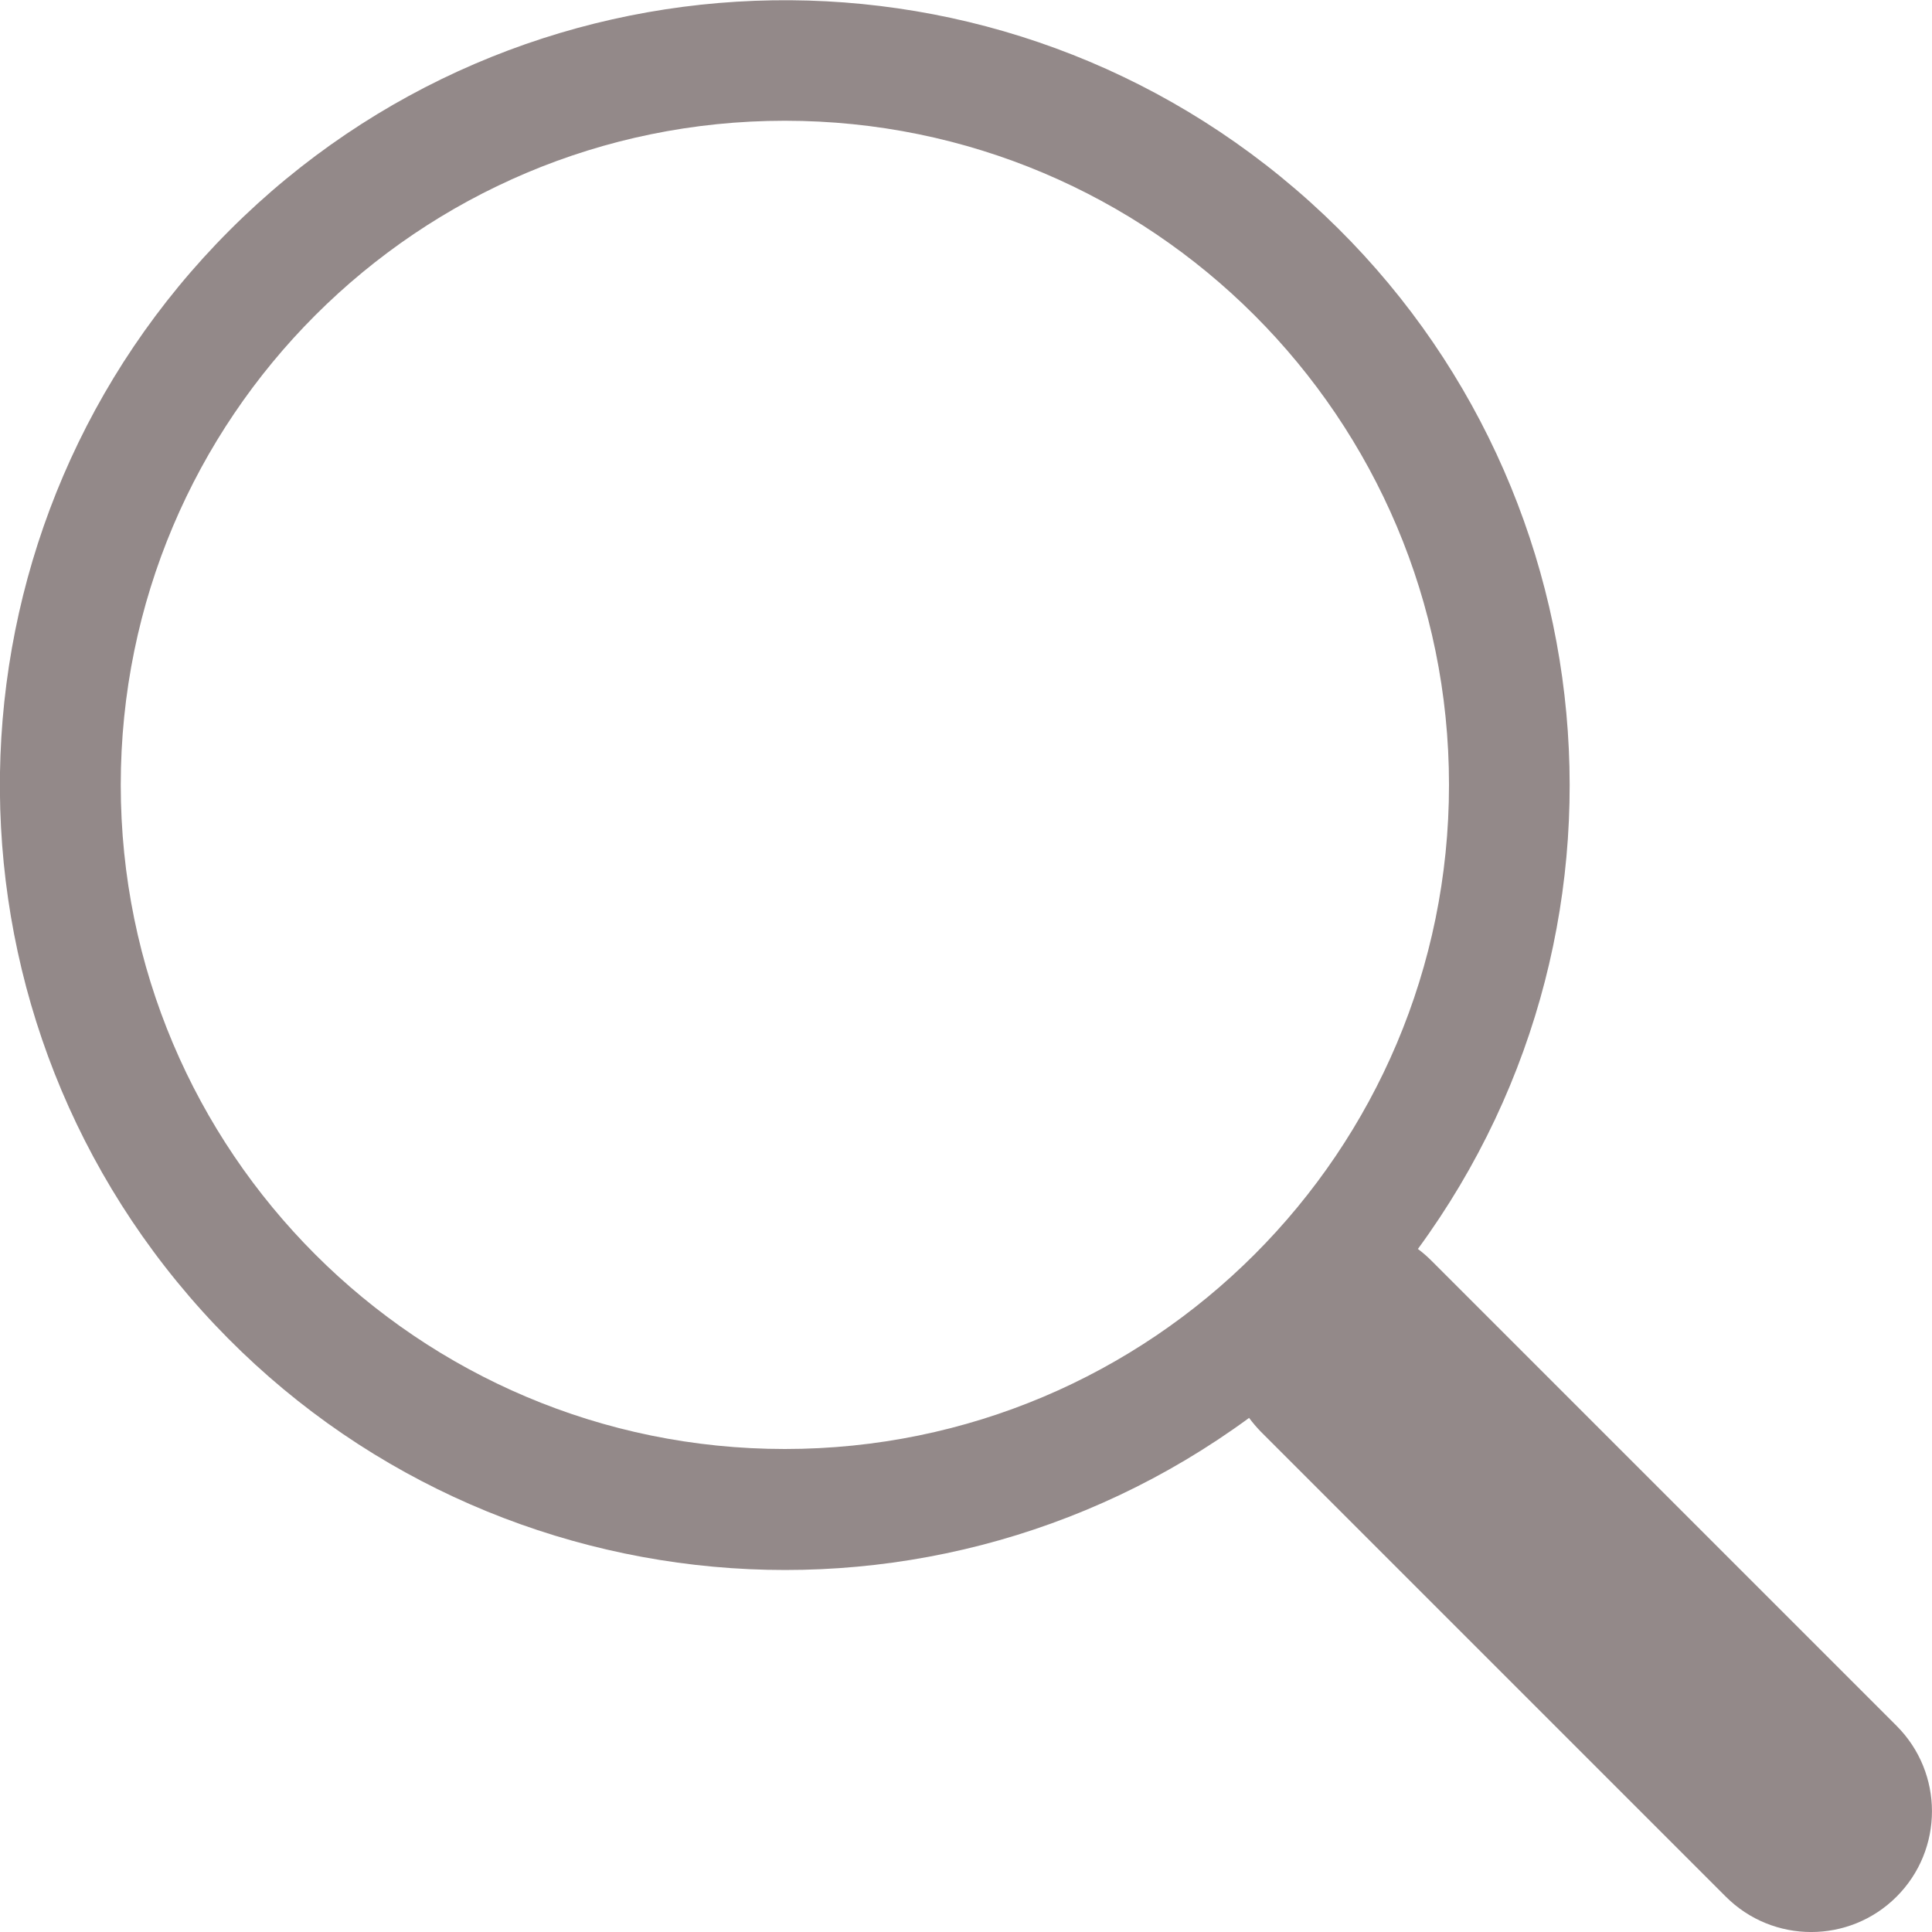
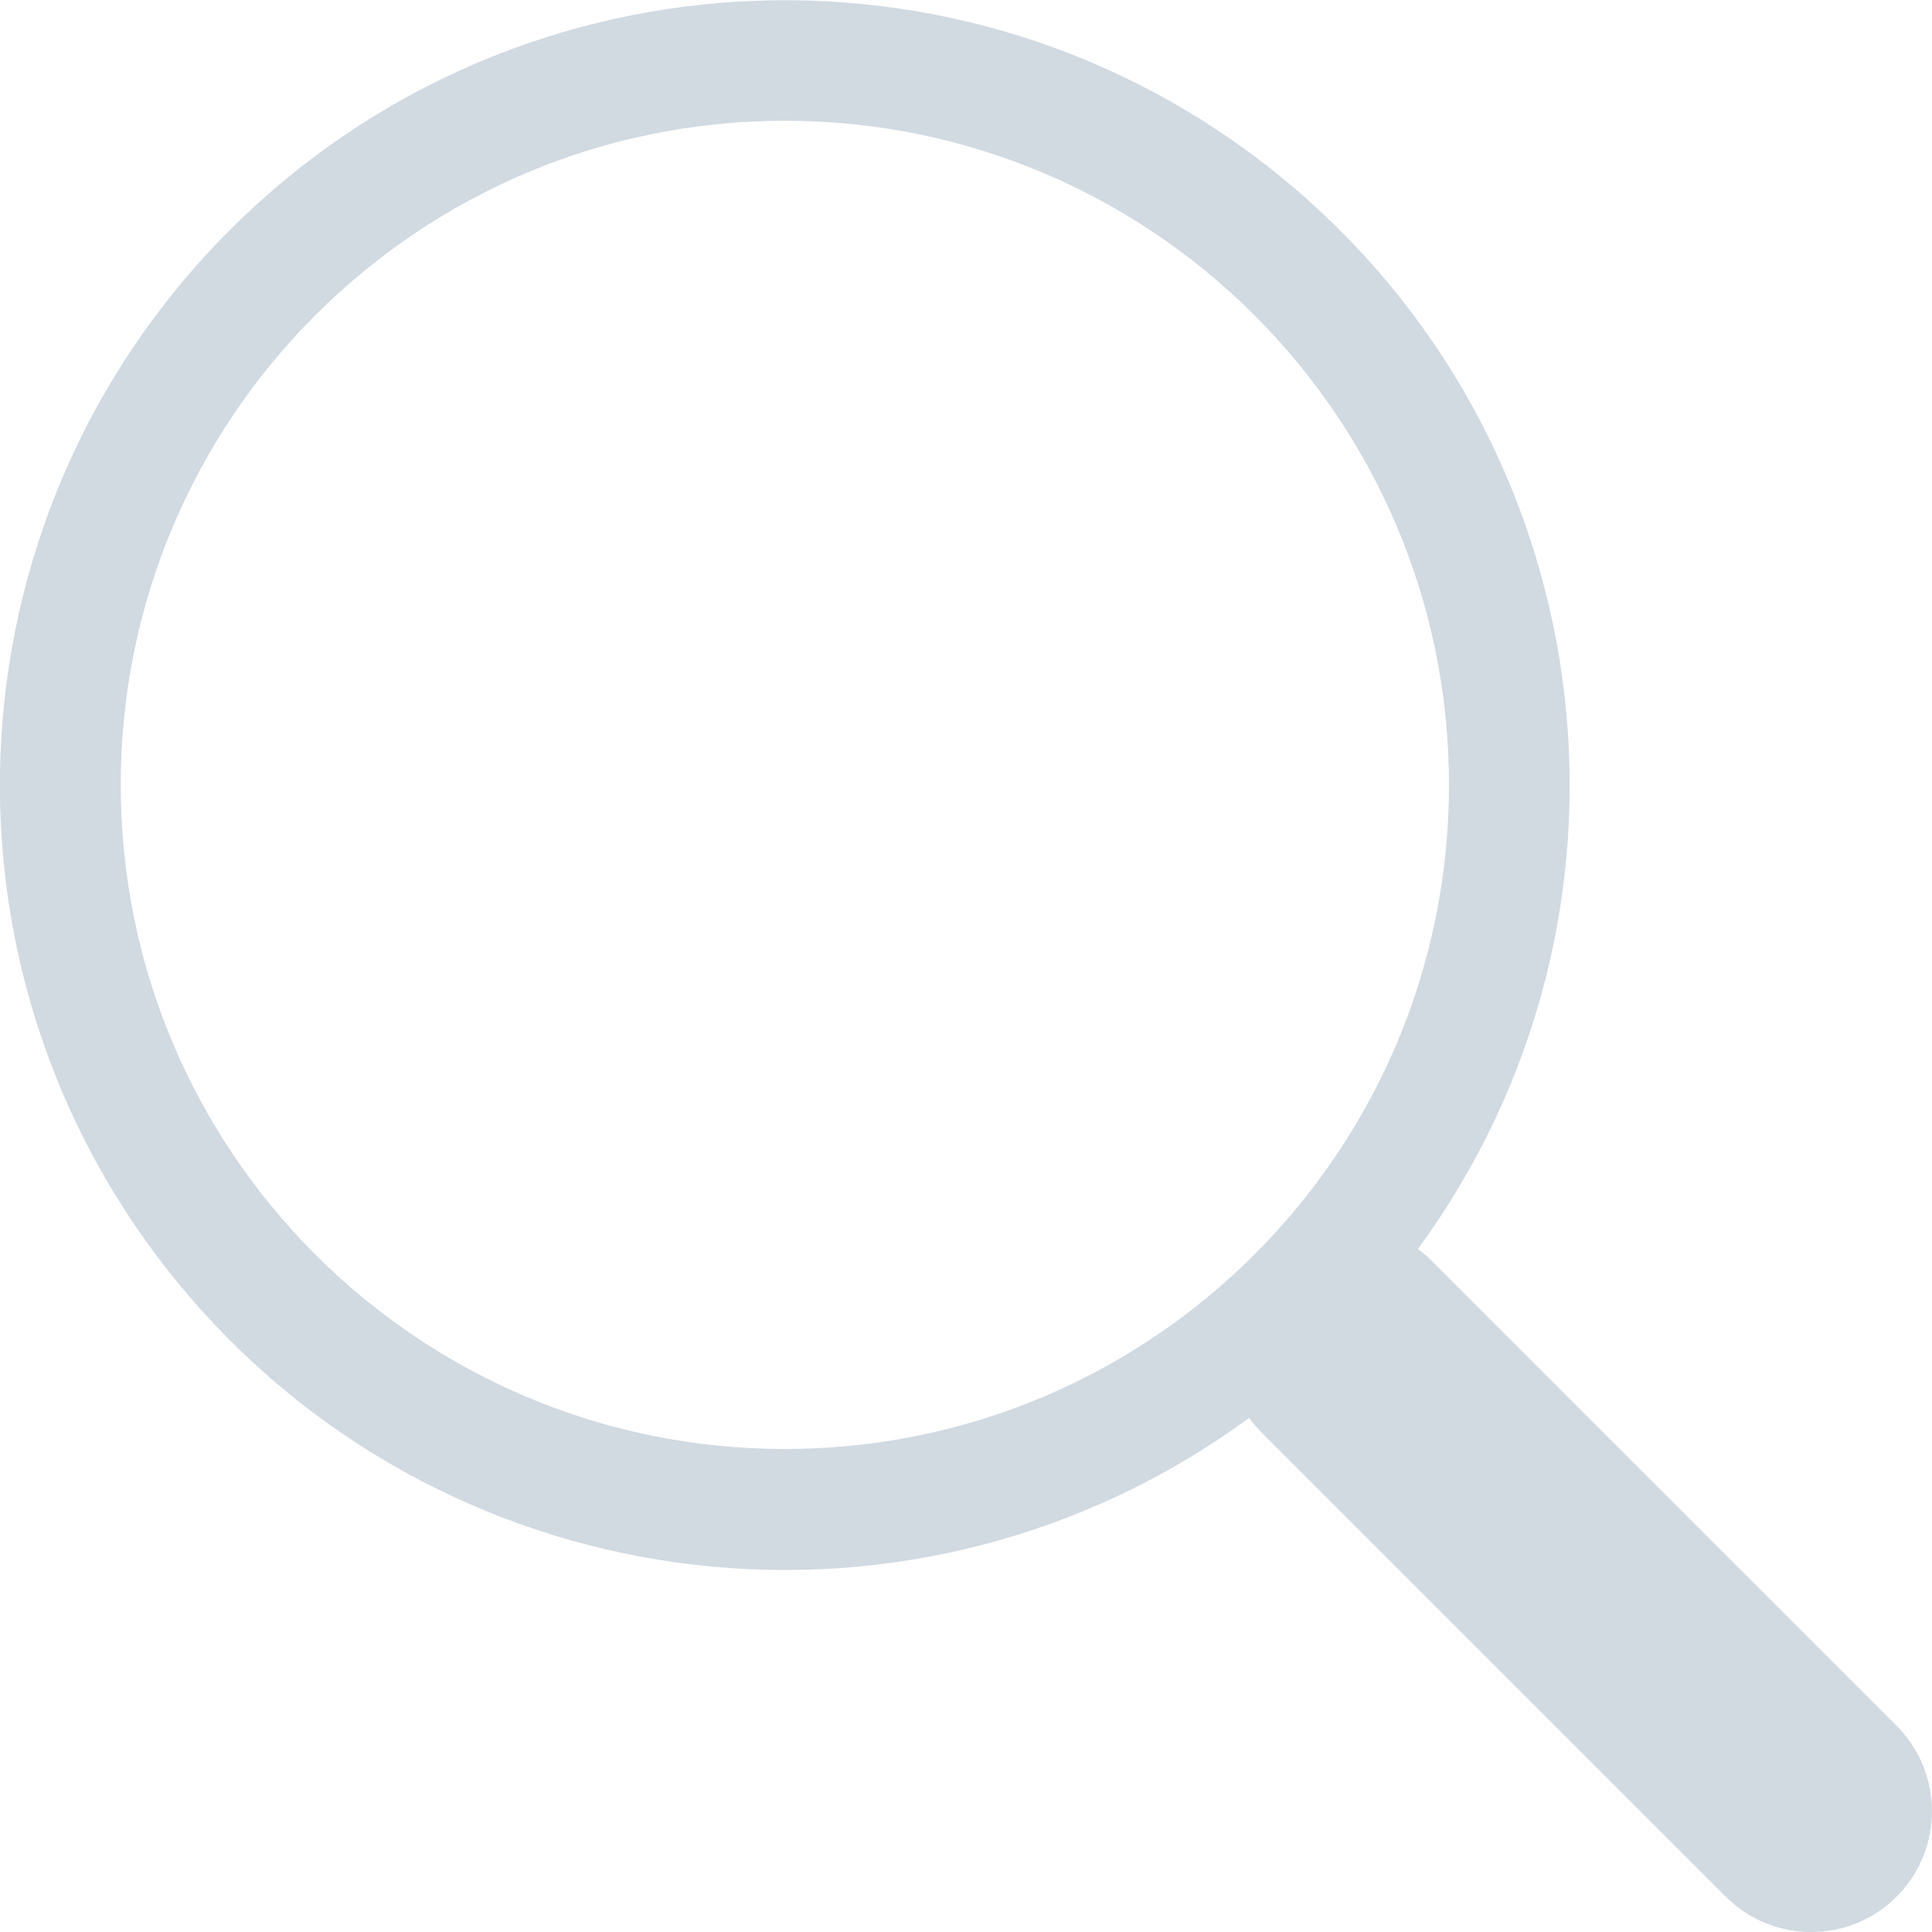
- <svg xmlns="http://www.w3.org/2000/svg" width="16" height="16" fill="#938989" class="bi bi-search" viewBox="0 0 16 16">
+ <svg xmlns="http://www.w3.org/2000/svg" width="16" height="16" fill="#b6c2cf9f" class="bi bi-search" viewBox="0 0 16 16">
  <path d="M11.742 10.344a6.5 6.5 0 1 0-1.397 1.398h-.001c.03.04.062.078.098.115l3.85 3.85a1 1 0 0 0 1.415-1.414l-3.85-3.85a1.007 1.007 0 0 0-.115-.1zM12 6.5a5.5 5.5 0 1 1-11 0 5.5 5.5 0 0 1 11 0z" />
</svg>
